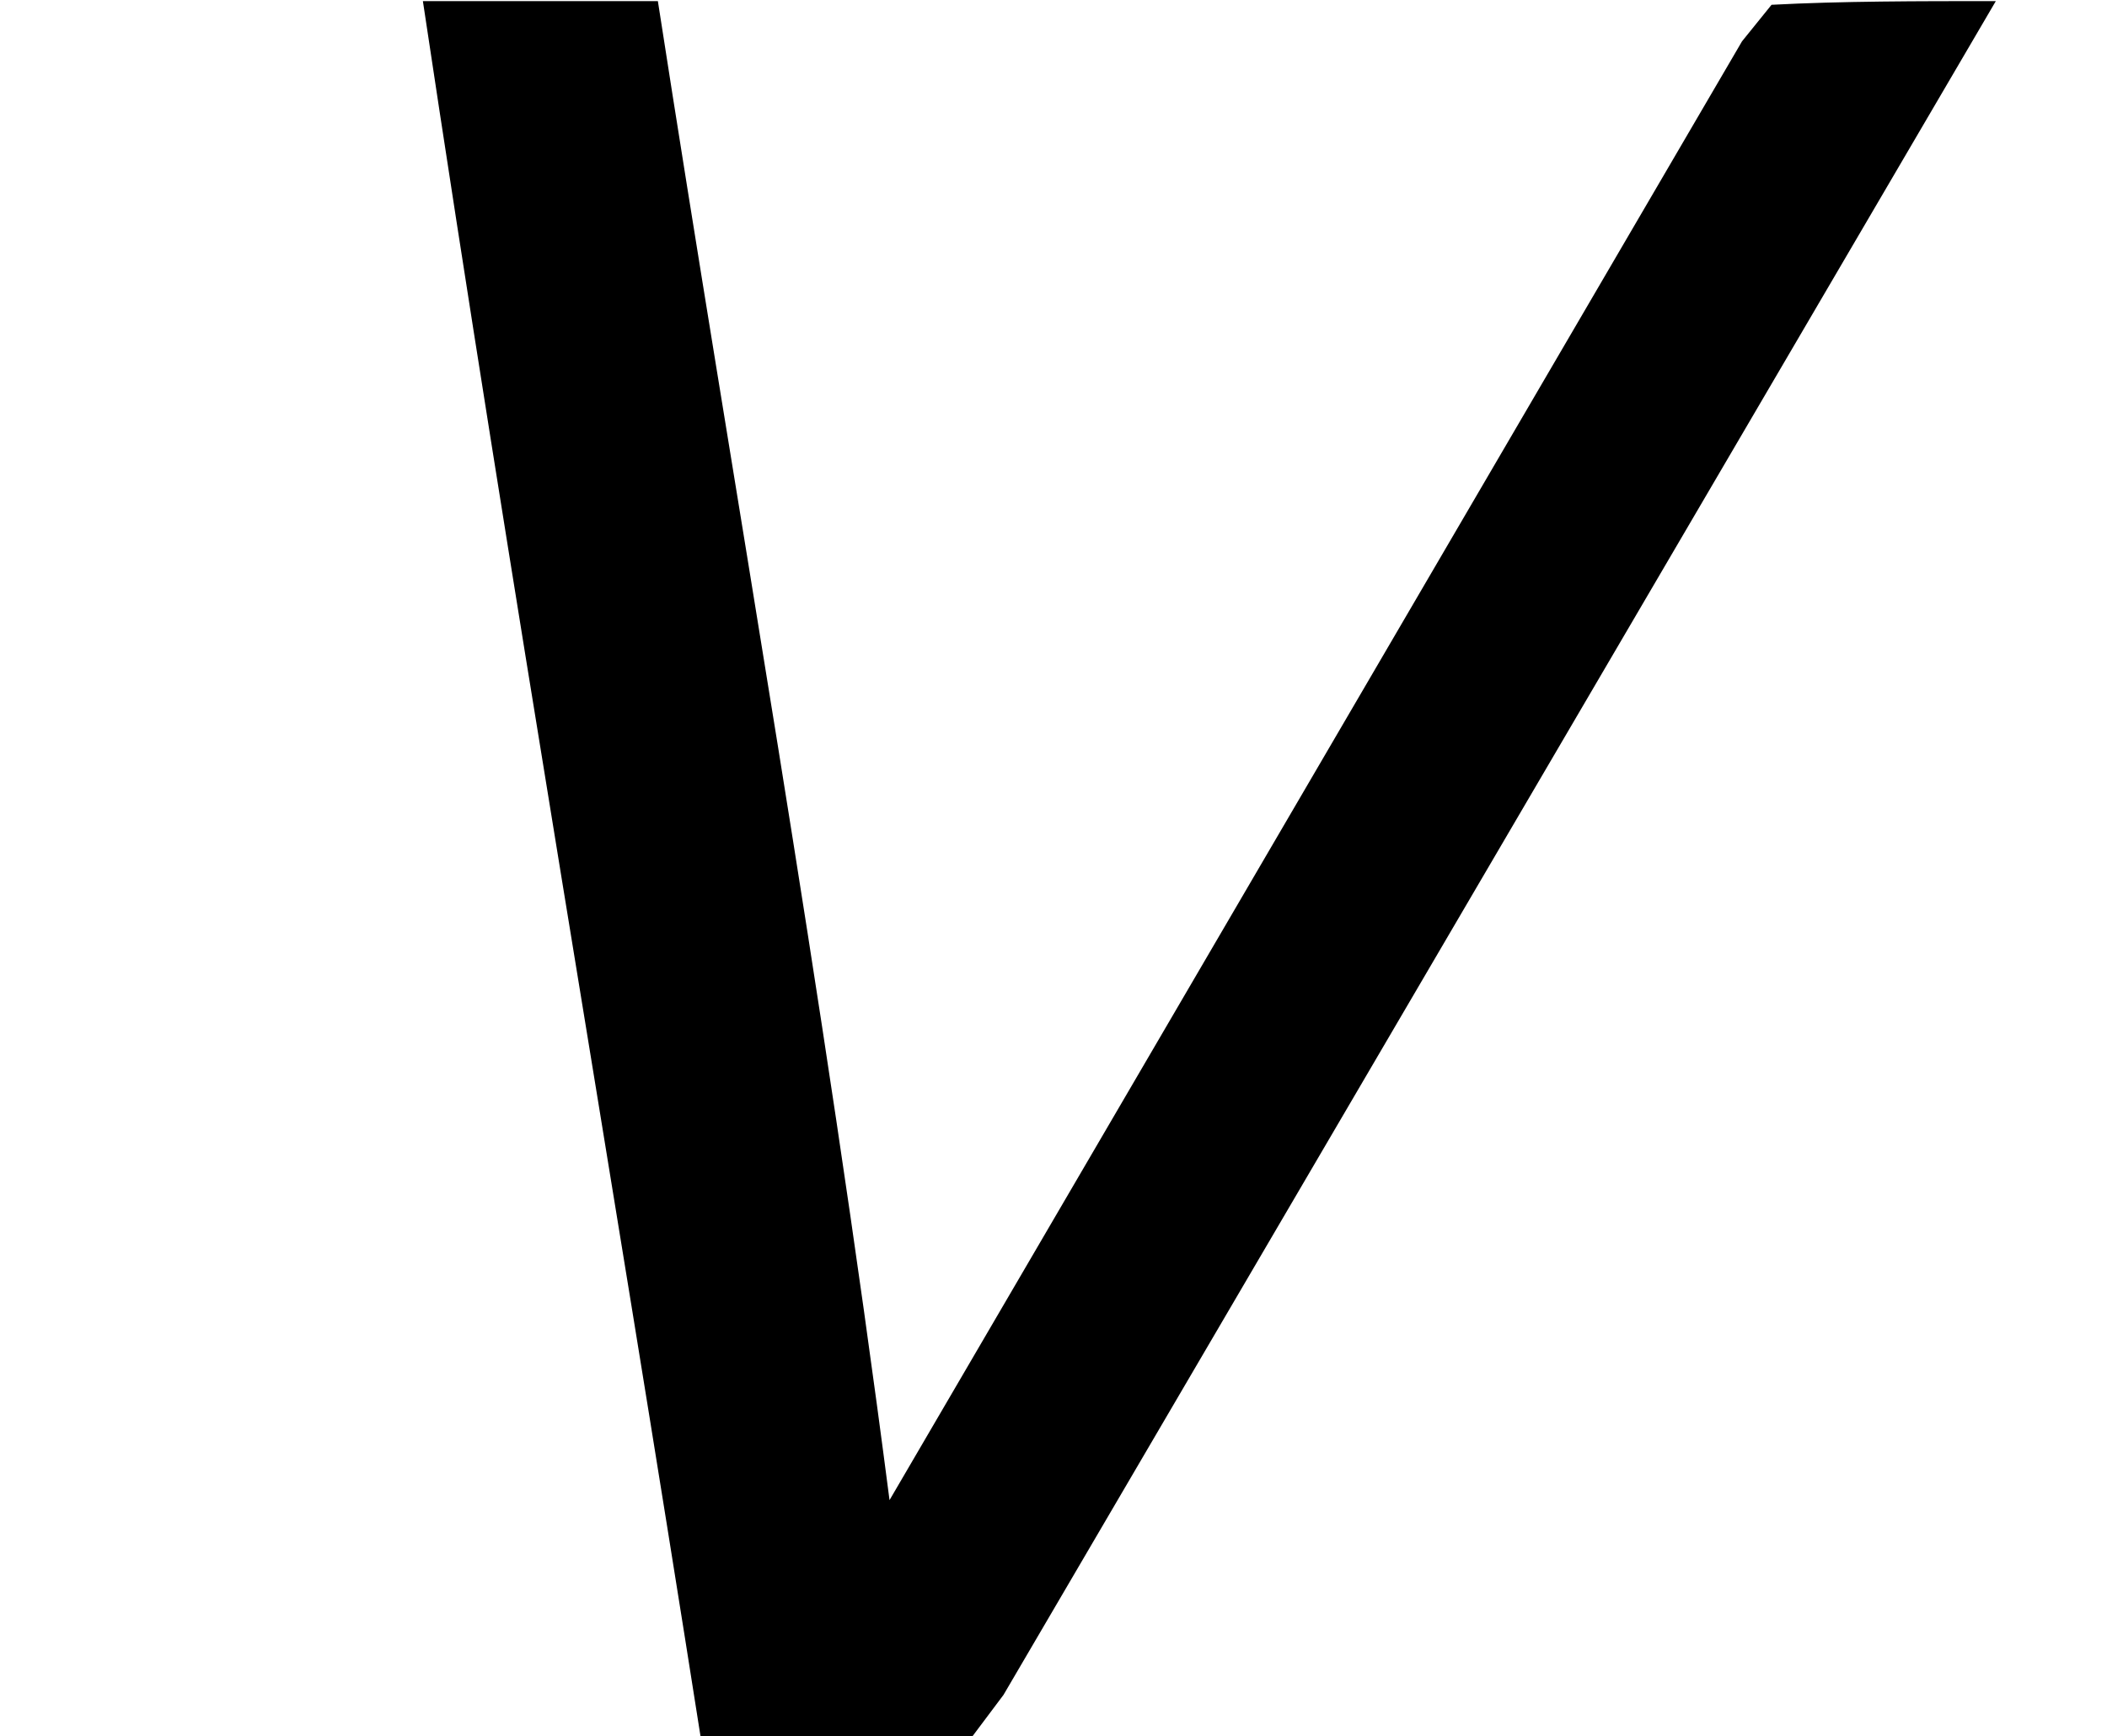
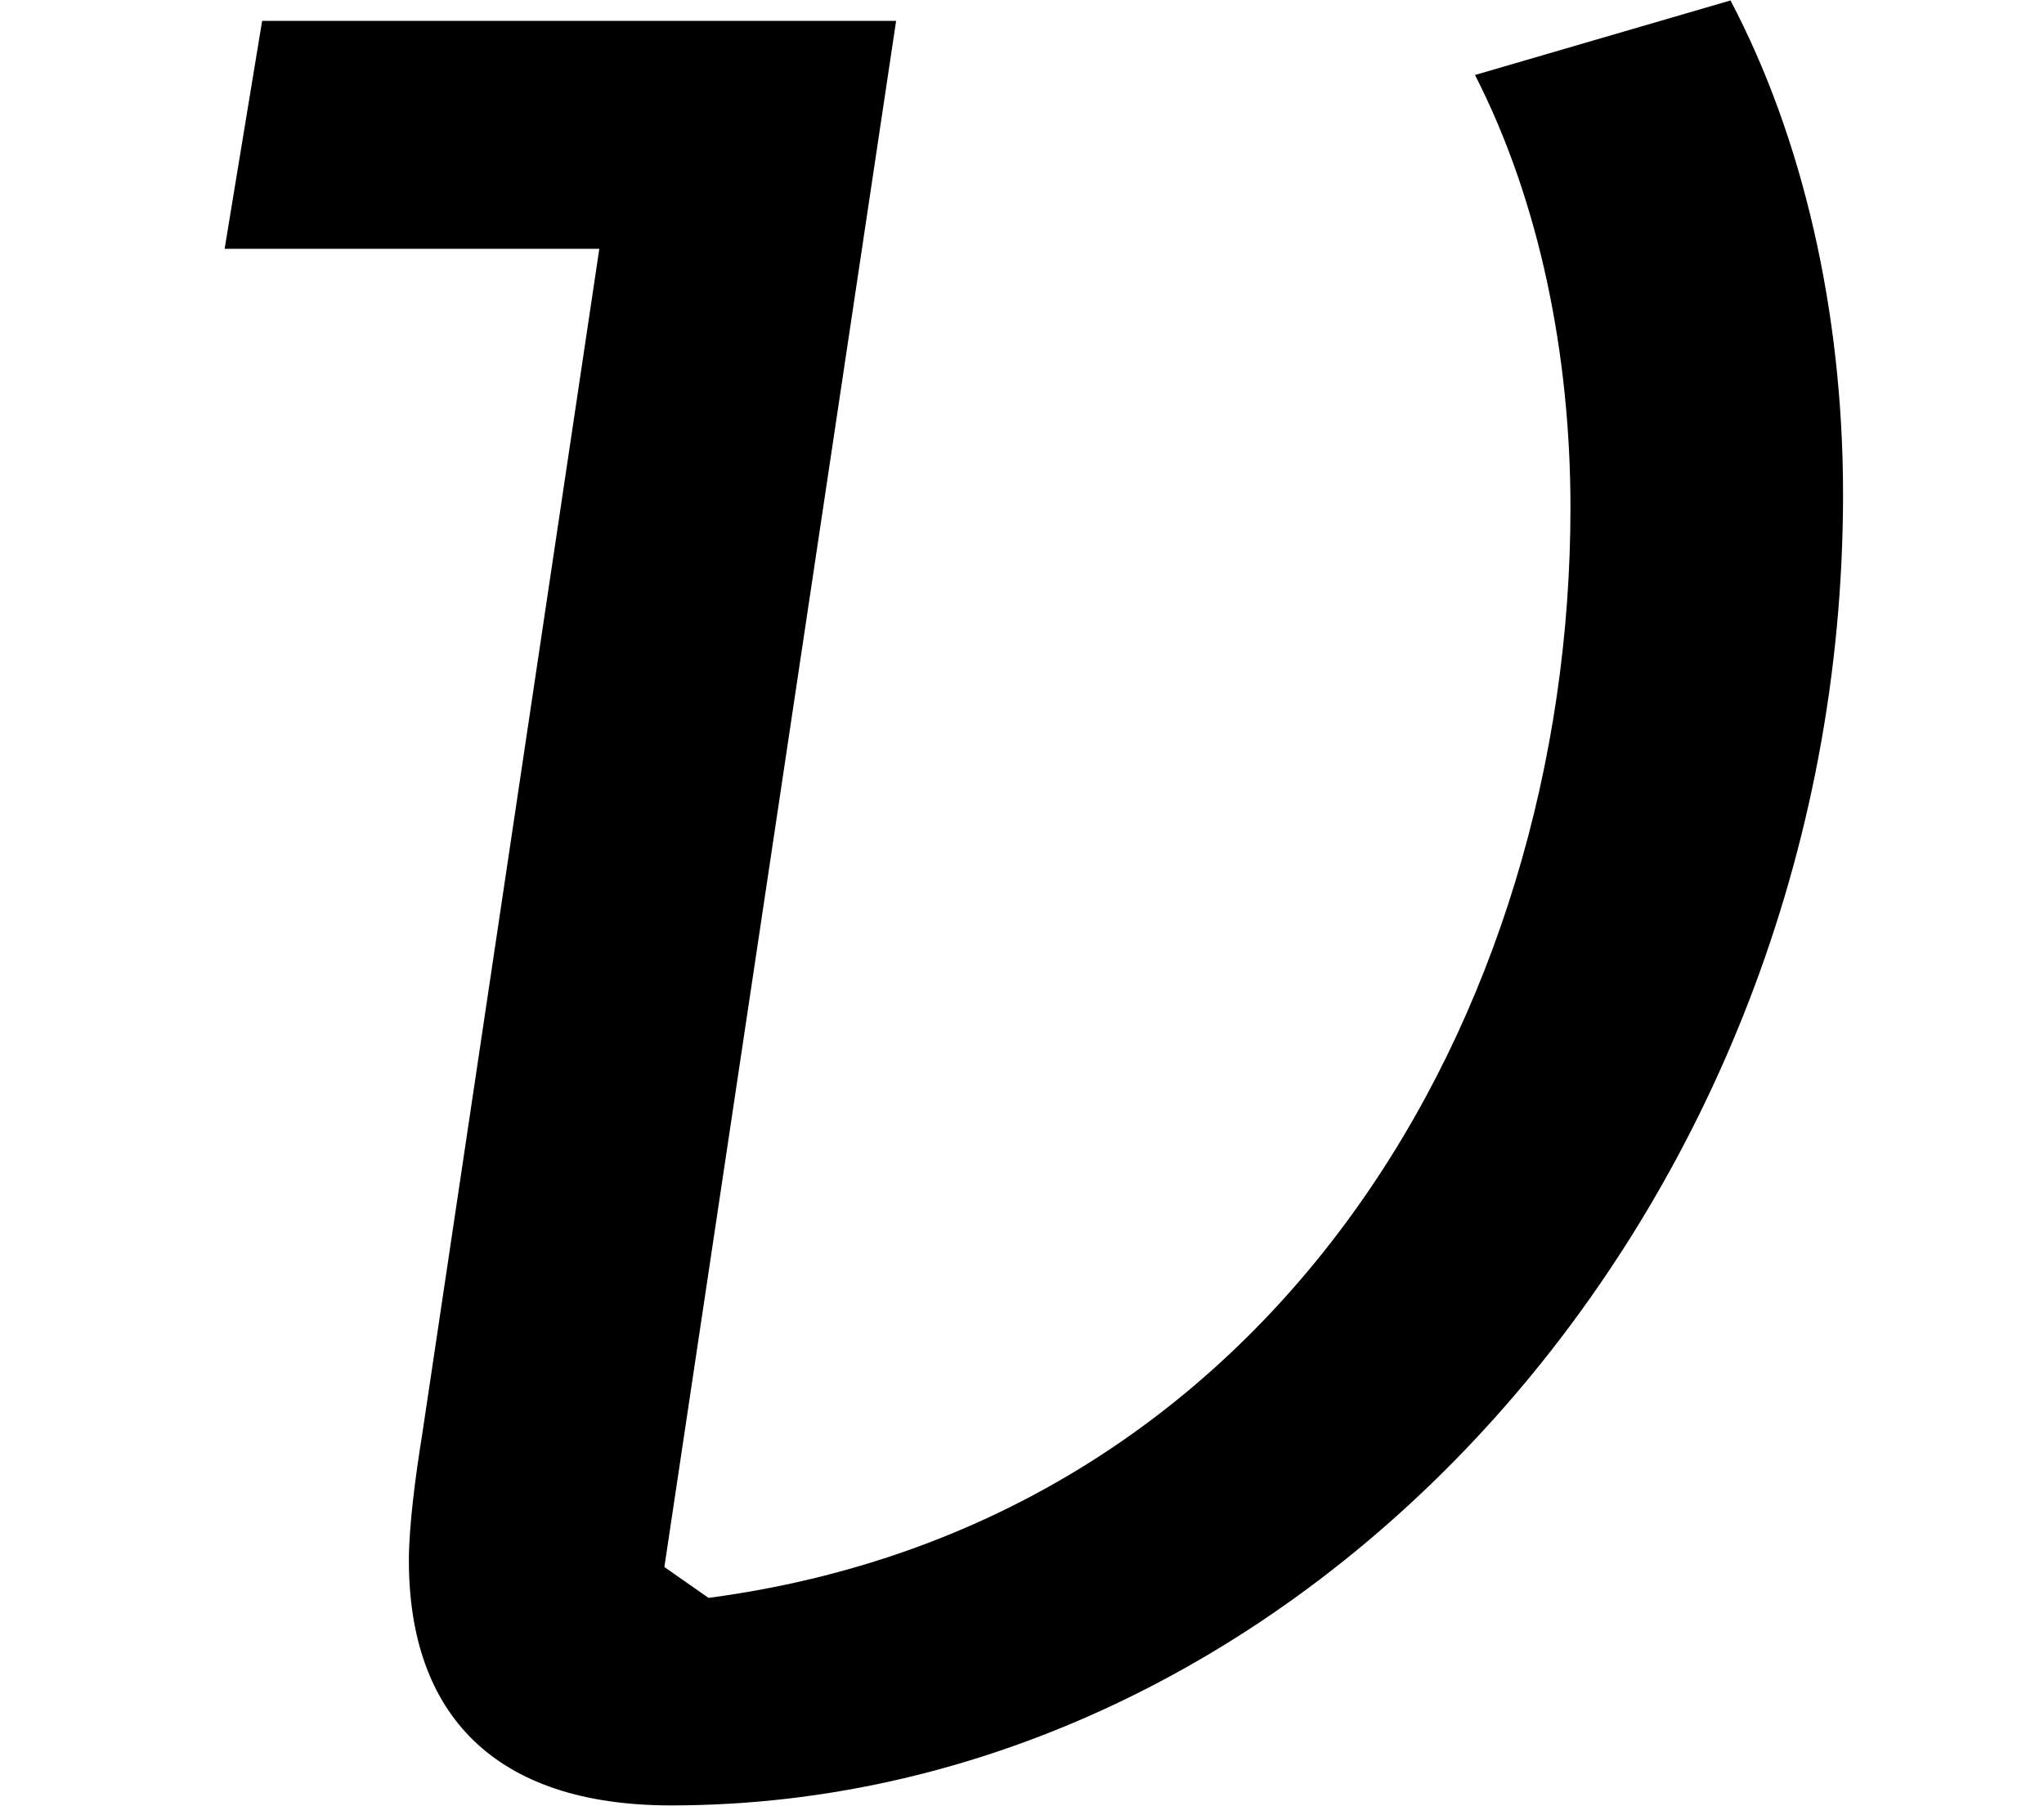
- <svg xmlns="http://www.w3.org/2000/svg" xmlns:xlink="http://www.w3.org/1999/xlink" style="width:0.573em;height:0.472em;vertical-align:-0.000em" fill="currentColor" aria-hidden="true" version="1.1" viewBox="-72 -72 5.711 4.705">
+ <svg xmlns="http://www.w3.org/2000/svg" xmlns:xlink="http://www.w3.org/1999/xlink" style="width:0.600em;height:0.530em;vertical-align:-0.008em" fill="currentColor" aria-hidden="true" version="1.1" viewBox="-72 -72 5.978 5.28">
  <defs>
-     <path id="g3-118" d="M1.146-4.702C1.385-3.108 1.654-1.554 1.903 .03C2.152 .03 2.411 .04 2.63 .01L2.72-.11L5.41-4.702C5.2-4.702 4.991-4.702 4.802-4.692L4.722-4.593L2.411-.638C2.232-2.022 1.993-3.347 1.783-4.702H1.146Z" />
+     <path id="g1-25" d="M.552-3.701L.473-3.221H1.262L.889-.724C.875-.638 .861-.531 .861-.459C.861-.136 1.04 .057 1.413 .057C2.747 .057 3.881-1.198 3.881-2.704C3.881-3.092 3.795-3.457 3.644-3.744L3.106-3.587C3.242-3.321 3.307-2.998 3.307-2.676C3.307-1.607 2.683-.538 1.492-.38L1.399-.445L1.887-3.701H.552Z" />
+     <use id="g4-25" xlink:href="#g1-25" transform="scale(1.388889)" />
  </defs>
-   <g id="page15">
-     <use x="-72" y="-67.295" xlink:href="#g3-118" />
+   <g id="page13">
+     <use x="-72" y="-66.799" xlink:href="#g4-25" />
  </g>
</svg>
